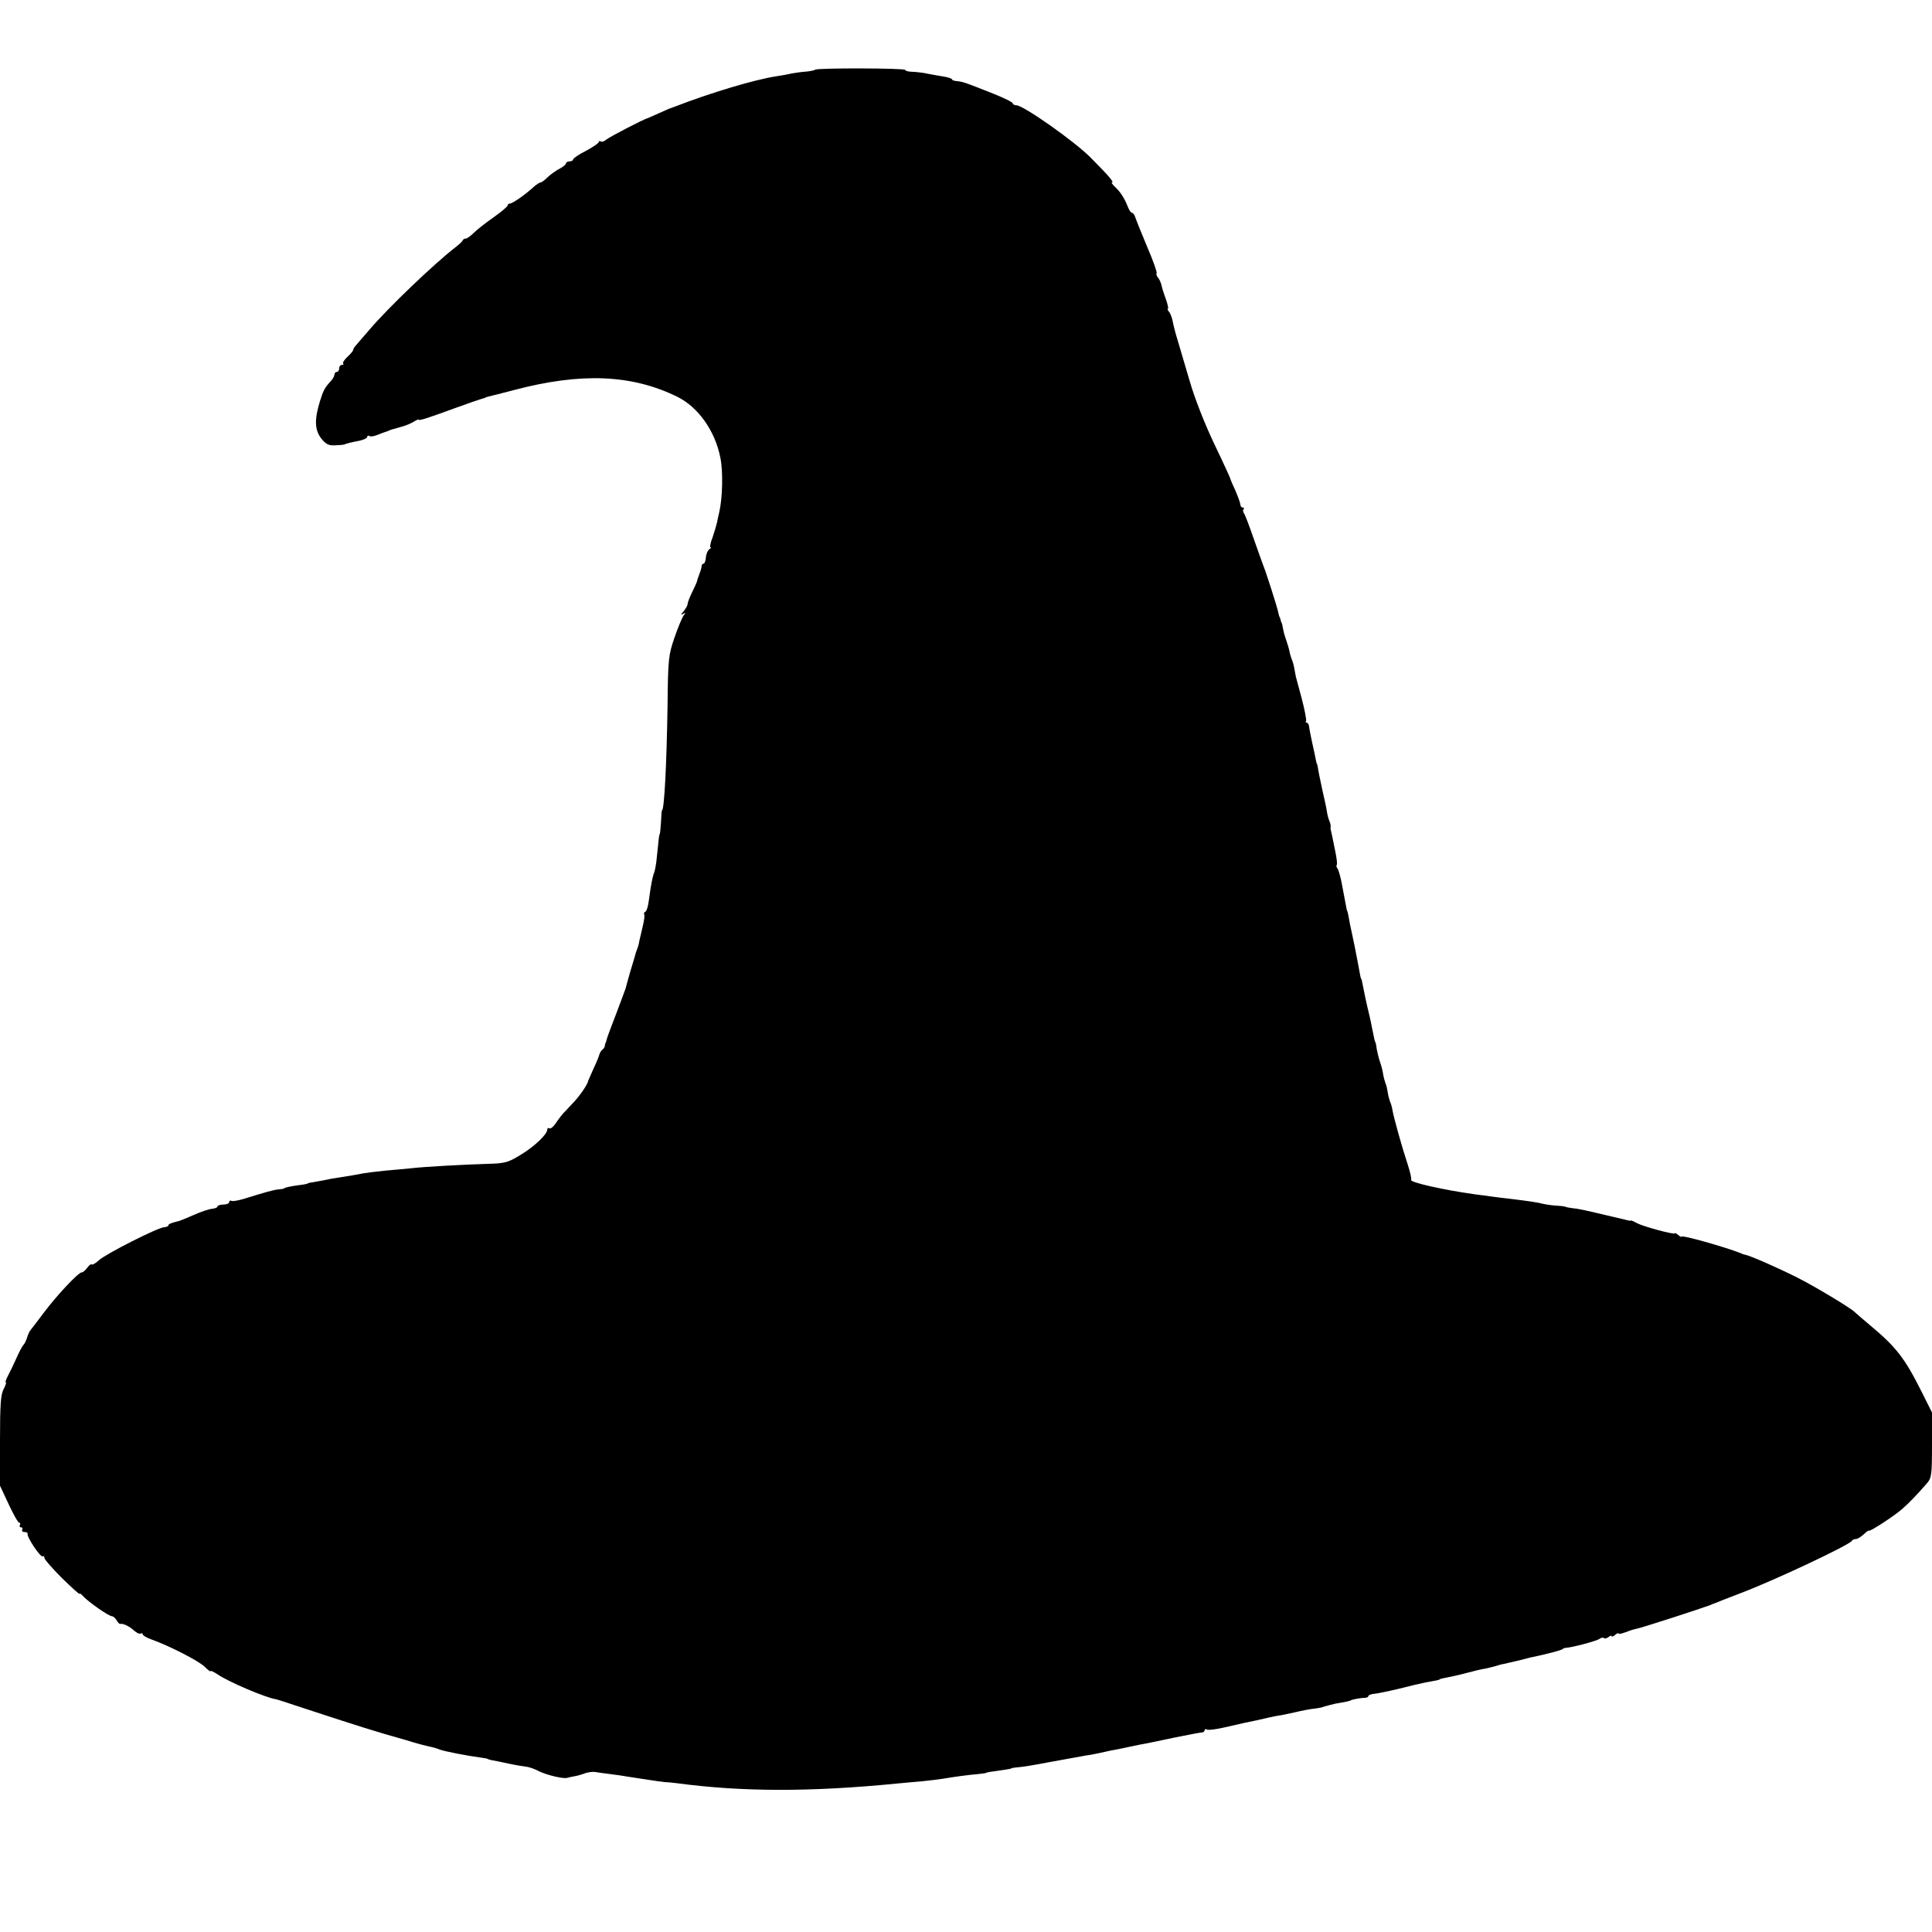
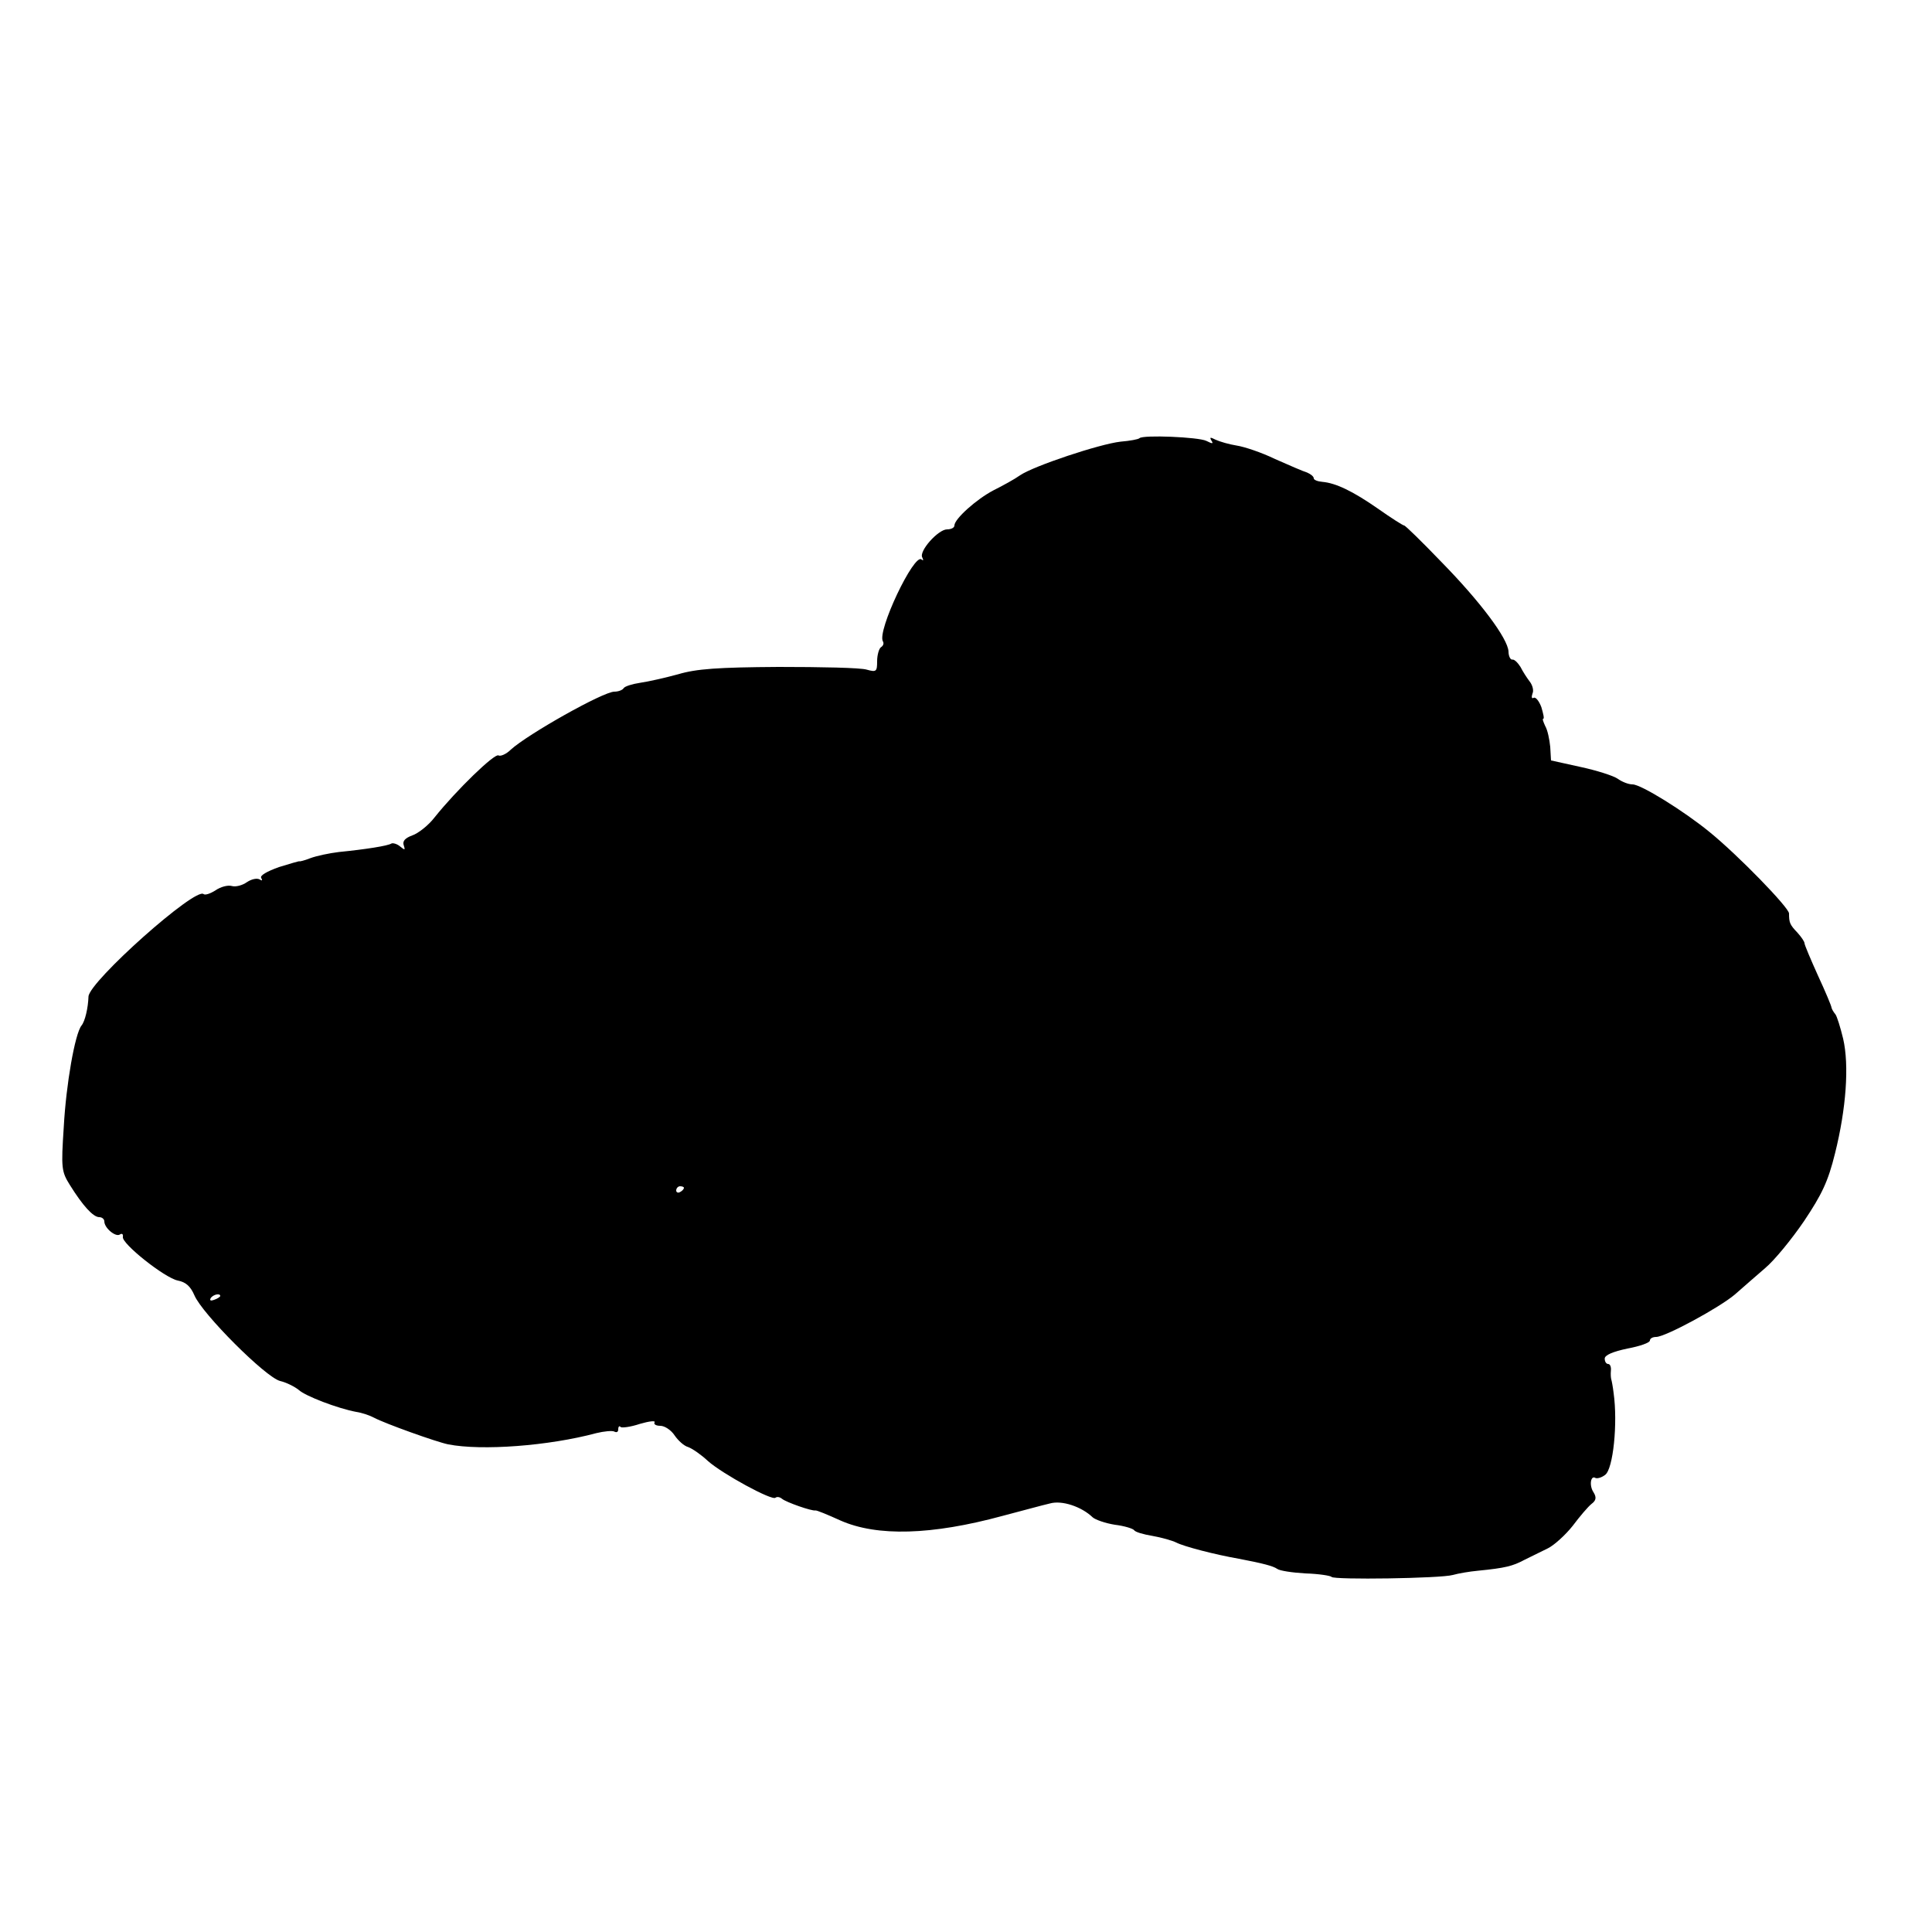
- <svg xmlns="http://www.w3.org/2000/svg" version="1.0" width="826pt" height="826pt" viewBox="0 0 826 826" preserveAspectRatio="xMidYMid meet">
-   <g transform="translate(0,826) scale(0.1,-0.1)" fill="#000000" stroke="none">
-     <path d="M3485 7962 c-3 -3 -20 -6 -37 -8 -18 -1 -46 -5 -63 -8 -16 -4 -46 -9 -65 -12 -94 -14 -286 -72 -435 -130 -11 -4 -22 -8 -25 -9 -3 -1 -23 -10 -45 -20 -22 -10 -42 -19 -45 -20 -16 -3 -167 -82 -178 -92 -8 -7 -18 -11 -23 -8 -5 4 -9 2 -9 -2 0 -5 -25 -22 -55 -38 -30 -15 -55 -32 -55 -37 0 -4 -7 -8 -15 -8 -8 0 -15 -4 -15 -8 0 -5 -12 -15 -27 -23 -16 -8 -38 -24 -51 -36 -13 -13 -26 -23 -31 -23 -4 0 -16 -8 -27 -17 -36 -34 -93 -73 -103 -73 -6 0 -11 -4 -11 -9 0 -4 -27 -27 -61 -51 -33 -23 -71 -53 -84 -66 -13 -13 -28 -24 -34 -24 -5 0 -11 -3 -13 -8 -1 -4 -16 -18 -33 -31 -88 -68 -285 -256 -365 -350 -25 -29 -51 -59 -57 -66 -7 -7 -13 -17 -13 -21 0 -4 -11 -17 -24 -29 -14 -13 -22 -26 -19 -29 4 -3 1 -6 -5 -6 -7 0 -12 -7 -12 -15 0 -8 -4 -15 -10 -15 -5 0 -10 -5 -10 -11 0 -6 -6 -17 -12 -24 -30 -33 -35 -42 -50 -90 -24 -78 -23 -122 5 -159 20 -25 31 -31 58 -30 19 1 36 2 39 3 11 5 36 11 68 17 17 4 32 11 32 16 0 5 4 7 9 4 5 -4 22 -1 38 6 15 6 31 12 36 13 4 2 9 4 12 5 6 3 8 3 50 15 17 4 40 14 52 21 13 8 23 12 23 10 0 -6 35 5 155 49 55 20 107 38 115 40 8 2 15 4 15 5 0 1 7 3 15 5 8 2 58 14 110 28 285 75 501 66 695 -29 90 -44 163 -147 185 -262 12 -58 9 -173 -5 -232 -3 -14 -8 -34 -10 -46 -3 -12 -11 -40 -19 -63 -9 -22 -12 -41 -8 -41 4 0 1 -4 -5 -8 -7 -5 -14 -20 -15 -35 -1 -15 -6 -27 -10 -27 -4 0 -8 -4 -8 -9 0 -5 -4 -20 -9 -33 -5 -13 -10 -27 -11 -33 -1 -5 -11 -27 -21 -47 -10 -21 -19 -43 -19 -49 0 -7 -8 -21 -17 -32 -13 -15 -14 -18 -3 -12 12 7 13 6 3 -6 -6 -8 -24 -50 -39 -94 -26 -76 -28 -90 -30 -295 -4 -251 -14 -445 -24 -445 -1 0 -3 -22 -4 -50 -2 -27 -4 -50 -5 -50 -2 0 -5 -20 -7 -45 -3 -25 -6 -58 -8 -75 -2 -16 -6 -37 -9 -45 -7 -17 -14 -52 -23 -120 -3 -25 -10 -47 -15 -48 -5 -2 -7 -7 -5 -11 3 -4 0 -25 -5 -47 -5 -21 -12 -50 -15 -64 -2 -14 -7 -32 -11 -40 -3 -8 -7 -20 -8 -26 -2 -6 -11 -38 -21 -70 -9 -33 -18 -63 -19 -69 -2 -5 -19 -53 -39 -105 -20 -52 -39 -102 -41 -110 -2 -8 -4 -16 -5 -17 -2 -2 -3 -8 -4 -13 0 -6 -5 -14 -11 -18 -5 -4 -11 -14 -13 -22 -2 -8 -13 -35 -25 -60 -11 -25 -21 -47 -22 -50 -2 -15 -32 -59 -59 -89 -17 -18 -39 -41 -48 -51 -9 -10 -24 -30 -33 -44 -10 -14 -21 -23 -26 -20 -5 3 -9 1 -9 -5 0 -20 -54 -72 -112 -107 -57 -35 -68 -38 -147 -40 -98 -3 -267 -12 -326 -19 -22 -2 -71 -7 -109 -10 -38 -4 -79 -9 -90 -11 -25 -5 -70 -13 -111 -19 -16 -2 -43 -7 -60 -11 -16 -3 -39 -7 -50 -9 -11 -1 -20 -4 -20 -5 0 -1 -13 -4 -30 -6 -33 -4 -70 -11 -70 -15 0 -1 -11 -3 -23 -4 -23 -2 -54 -11 -151 -41 -24 -7 -47 -11 -52 -8 -5 3 -9 0 -9 -5 0 -6 -11 -11 -25 -11 -14 0 -25 -4 -25 -8 0 -4 -10 -9 -23 -10 -13 -1 -49 -13 -80 -27 -31 -13 -60 -26 -65 -26 -31 -8 -42 -12 -42 -18 0 -4 -9 -7 -19 -8 -28 -2 -249 -114 -278 -141 -14 -13 -28 -21 -31 -18 -3 3 -11 -3 -19 -14 -8 -11 -18 -20 -24 -20 -14 0 -105 -97 -160 -170 -27 -36 -53 -70 -58 -76 -5 -6 -12 -21 -16 -35 -4 -13 -11 -26 -15 -29 -3 -3 -17 -27 -29 -55 -12 -27 -29 -62 -37 -77 -8 -16 -13 -28 -9 -28 3 0 -1 -13 -10 -30 -12 -23 -15 -68 -15 -220 l0 -192 37 -79 c20 -43 40 -79 45 -79 5 0 6 -4 3 -10 -3 -5 -1 -10 5 -10 6 0 8 -4 5 -10 -3 -5 1 -10 9 -10 9 0 15 -3 14 -7 -5 -13 55 -102 64 -97 4 3 8 0 8 -7 0 -6 34 -45 75 -86 41 -40 75 -71 75 -67 0 4 8 -2 17 -12 24 -25 108 -84 122 -84 5 0 14 -8 20 -18 5 -9 12 -16 15 -15 10 4 40 -10 60 -29 10 -9 23 -15 28 -12 4 3 8 1 8 -3 0 -5 17 -15 37 -22 76 -27 203 -92 228 -117 14 -14 25 -22 25 -19 0 4 12 -2 28 -12 47 -33 207 -101 252 -108 3 0 55 -17 115 -37 234 -77 327 -106 425 -133 3 -1 25 -7 50 -15 25 -7 54 -15 65 -17 11 -2 31 -7 45 -13 22 -8 113 -26 180 -35 14 -2 25 -4 25 -5 0 -1 7 -3 15 -5 8 -1 42 -8 74 -15 33 -7 69 -13 80 -14 12 -2 35 -10 51 -19 33 -16 103 -33 120 -28 6 2 20 5 32 7 12 2 33 8 45 13 13 4 32 7 43 5 11 -2 40 -6 65 -9 25 -3 59 -8 75 -11 17 -2 55 -9 85 -13 30 -5 62 -9 70 -10 8 0 33 -2 55 -5 277 -37 569 -38 943 -1 28 3 78 7 110 10 31 3 68 8 82 10 39 7 111 17 150 20 19 2 35 4 35 5 0 1 12 4 28 6 15 2 39 6 55 8 15 2 27 5 27 6 0 1 11 3 25 4 22 2 63 8 135 22 21 4 110 20 160 29 17 2 41 7 55 10 14 3 36 8 50 11 14 2 48 9 75 15 28 6 61 13 75 15 14 3 70 14 125 26 55 11 106 21 113 21 6 0 12 4 12 9 0 5 4 7 9 4 5 -4 38 0 73 8 34 8 74 17 88 20 36 7 71 15 105 23 17 4 35 7 40 8 6 0 37 7 70 14 33 8 71 15 85 16 14 2 27 4 30 5 3 1 10 3 15 5 6 1 12 3 15 4 3 1 15 4 28 7 12 2 32 6 45 8 12 3 22 5 22 6 0 3 41 11 58 11 9 0 17 3 17 7 0 4 10 9 23 10 13 1 62 11 108 22 46 12 98 24 114 27 46 8 60 11 60 13 0 2 15 5 55 13 14 3 45 10 70 17 25 7 56 14 70 16 14 3 34 8 45 11 11 4 26 8 34 9 7 2 36 8 65 15 28 7 53 14 56 14 59 12 126 30 130 34 3 3 10 6 15 6 25 1 131 29 143 38 7 5 15 7 19 4 3 -4 12 -2 20 4 7 6 13 8 13 4 0 -4 7 -2 15 5 8 7 15 10 15 6 0 -3 12 -1 28 5 15 6 36 13 47 15 20 3 284 89 315 101 8 4 17 7 20 8 3 1 16 6 30 12 14 6 50 19 80 31 139 52 471 208 478 225 2 4 9 7 16 7 7 0 22 9 34 20 12 12 22 18 22 16 0 -8 108 62 143 93 30 26 65 63 106 110 19 22 21 37 21 163 l0 139 -46 92 c-71 141 -107 188 -220 282 -32 27 -61 52 -64 55 -14 16 -176 113 -246 148 -92 46 -200 93 -224 98 -3 0 -12 3 -20 7 -63 25 -250 78 -250 70 0 -3 -7 0 -15 7 -8 7 -15 10 -15 7 0 -7 -135 29 -162 44 -13 7 -24 12 -25 11 -2 -1 -4 -2 -5 -1 -2 0 -10 2 -18 4 -8 2 -46 11 -85 20 -89 21 -114 27 -145 30 -14 2 -25 4 -25 5 0 1 -16 4 -36 5 -20 1 -48 5 -61 8 -22 6 -61 12 -153 23 -16 2 -46 5 -65 8 -19 3 -53 7 -75 10 -136 19 -282 52 -272 62 3 3 -4 33 -15 67 -24 72 -57 191 -64 227 -2 14 -7 32 -11 40 -3 8 -8 26 -10 40 -2 14 -6 32 -10 40 -3 8 -8 26 -10 40 -2 14 -8 36 -13 50 -5 14 -11 39 -14 55 -2 17 -5 30 -6 30 -2 0 -5 16 -14 60 -6 33 -16 74 -20 90 -3 11 -15 69 -21 100 -2 11 -4 20 -5 20 -2 0 -5 14 -13 60 -14 74 -18 93 -27 135 -6 25 -12 56 -14 70 -3 14 -5 25 -6 25 -1 0 -3 9 -5 20 -2 11 -9 49 -16 85 -6 36 -16 70 -20 76 -5 6 -7 13 -4 16 3 3 0 29 -6 57 -6 29 -12 60 -14 69 -2 9 -4 19 -5 22 -1 3 -2 9 -1 14 1 5 -1 16 -5 25 -4 9 -9 27 -11 41 -2 14 -11 57 -20 95 -8 39 -17 79 -18 90 -2 11 -4 20 -5 20 -1 0 -3 9 -5 20 -2 11 -9 43 -15 70 -6 28 -12 58 -13 68 -1 9 -5 17 -10 17 -4 0 -6 4 -3 8 2 4 -6 48 -19 97 -14 50 -24 91 -25 93 0 1 0 3 -1 5 0 1 -2 13 -5 27 -2 14 -7 32 -11 40 -3 8 -8 24 -10 35 -2 11 -8 31 -13 45 -5 14 -12 36 -14 50 -3 14 -5 26 -7 28 -1 1 -3 7 -4 12 -1 6 -3 11 -5 13 -1 1 -3 10 -5 19 -4 21 -53 175 -65 203 -4 11 -23 63 -41 115 -18 52 -36 100 -41 106 -4 6 -5 14 -1 17 3 4 2 7 -4 7 -5 0 -10 6 -10 13 0 6 -10 33 -21 59 -12 26 -22 49 -22 52 0 2 -31 70 -69 149 -41 86 -84 196 -105 269 -20 67 -43 146 -51 173 -9 28 -18 64 -21 80 -3 16 -10 35 -16 42 -6 7 -8 13 -5 13 4 0 -1 19 -9 43 -9 23 -17 50 -19 61 -3 10 -9 24 -15 30 -5 7 -8 15 -5 18 3 3 -15 54 -41 114 -25 60 -48 117 -51 127 -3 9 -9 17 -13 17 -5 0 -13 12 -19 28 -14 36 -32 63 -55 84 -10 10 -16 18 -12 18 10 0 -12 27 -89 104 -68 70 -290 226 -320 226 -8 0 -15 4 -15 8 0 5 -37 23 -82 41 -118 47 -132 52 -156 54 -12 1 -22 4 -22 8 0 3 -17 9 -37 12 -21 3 -51 9 -68 12 -16 4 -45 7 -62 8 -18 0 -33 4 -33 8 0 8 -377 9 -385 1z" />
+ <svg xmlns="http://www.w3.org/2000/svg" version="1.0" width="500pt" height="500pt" viewBox="0 0 500 500" preserveAspectRatio="xMidYMid meet">
+   <g transform="translate(0,500) scale(0.1,-0.1)" fill="#000000" stroke="none">
+     <path d="M2949 3866 c-3 -3 -25 -7 -49 -9 -54 -6 -225 -63 -260 -87 -14 -10 -45 -27 -69 -39 -44 -23 -101 -74 -101 -91 0 -6 -9 -10 -19 -10 -23 0 -74 -57 -64 -73 3 -7 3 -9 -2 -5 -19 18 -116 -186 -100 -212 3 -5 1 -11 -5 -15 -5 -3 -10 -20 -10 -36 0 -27 -2 -29 -27 -22 -16 5 -118 7 -228 7 -158 -1 -213 -5 -260 -19 -33 -9 -77 -19 -98 -22 -20 -3 -40 -9 -43 -14 -3 -5 -14 -9 -24 -9 -29 0 -224 -110 -268 -150 -12 -12 -27 -18 -32 -15 -10 6 -109 -90 -165 -160 -16 -21 -43 -42 -58 -47 -19 -7 -26 -15 -22 -26 4 -12 3 -13 -9 -3 -8 7 -19 10 -23 8 -9 -6 -66 -15 -136 -22 -25 -3 -58 -10 -74 -16 -15 -6 -28 -9 -28 -8 0 1 -24 -6 -53 -15 -31 -11 -50 -22 -46 -28 4 -7 2 -8 -4 -4 -7 4 -21 1 -33 -7 -11 -8 -29 -13 -39 -10 -10 3 -29 -2 -42 -11 -14 -9 -27 -13 -31 -10 -20 20 -296 -226 -298 -265 -1 -30 -9 -64 -18 -75 -17 -21 -40 -152 -46 -263 -7 -106 -6 -115 16 -150 33 -53 60 -83 76 -83 7 0 13 -5 13 -11 0 -17 29 -41 40 -34 6 4 9 1 8 -6 -4 -17 108 -106 142 -113 21 -4 33 -15 43 -38 20 -48 185 -213 222 -222 17 -4 38 -15 48 -23 17 -16 101 -48 149 -57 14 -2 35 -9 46 -15 28 -15 162 -63 192 -69 87 -17 260 -4 383 29 20 5 42 7 47 4 6 -3 10 -1 10 6 0 7 3 10 6 6 3 -3 26 0 50 8 24 7 41 9 38 4 -3 -5 4 -9 15 -9 11 0 28 -11 37 -25 9 -13 24 -27 35 -30 11 -4 34 -20 51 -36 37 -33 167 -104 175 -95 4 3 11 2 17 -3 11 -9 77 -32 86 -30 3 1 32 -11 65 -26 95 -42 236 -38 420 12 50 13 104 28 122 32 31 9 82 -8 111 -36 7 -6 32 -15 57 -19 25 -3 47 -10 50 -14 3 -5 24 -11 48 -15 23 -4 51 -12 61 -17 19 -10 99 -31 162 -42 63 -12 89 -19 99 -26 6 -5 39 -10 74 -12 34 -1 65 -6 67 -9 5 -8 283 -4 314 5 14 4 43 9 65 11 71 7 90 12 120 28 17 8 44 22 61 30 16 8 45 34 64 58 18 24 40 50 49 57 12 9 13 17 5 30 -12 18 -7 45 5 37 5 -2 16 1 25 8 21 15 33 134 22 212 -2 17 -5 32 -6 35 -1 3 -2 13 -1 23 1 9 -2 17 -7 17 -5 0 -9 6 -9 14 0 9 21 18 59 26 32 6 58 15 58 21 0 5 7 9 16 9 24 0 164 76 204 110 19 17 54 47 78 68 24 20 69 75 101 122 46 69 62 102 80 175 29 116 37 228 21 297 -7 29 -16 58 -20 63 -5 6 -9 13 -10 17 0 4 -16 42 -35 83 -19 42 -35 80 -35 84 0 4 -8 16 -18 27 -20 21 -22 26 -22 50 0 15 -132 151 -206 211 -66 54 -177 123 -199 123 -11 0 -28 7 -39 15 -10 7 -53 21 -95 30 l-77 17 -2 35 c-2 20 -7 44 -13 54 -5 11 -8 19 -5 19 3 0 0 13 -5 30 -6 16 -15 27 -20 24 -5 -3 -6 2 -3 11 4 8 0 22 -7 31 -7 9 -18 26 -24 38 -7 11 -16 20 -21 19 -5 -1 -10 9 -10 21 -2 34 -73 129 -174 232 -50 52 -93 94 -96 94 -3 0 -33 19 -67 43 -66 46 -110 67 -145 70 -12 1 -22 5 -22 9 0 5 -8 11 -17 15 -10 3 -47 19 -83 35 -35 17 -80 32 -100 35 -19 3 -43 10 -54 15 -14 7 -16 7 -11 -2 6 -9 3 -9 -13 -1 -20 10 -164 16 -173 7z m-1179 -1940 c0 -3 -4 -8 -10 -11 -5 -3 -10 -1 -10 4 0 6 5 11 10 11 6 0 10 -2 10 -4z m-1200 -280 c0 -2 -7 -7 -16 -10 -8 -3 -12 -2 -9 4 6 10 25 14 25 6z" />
  </g>
</svg>
